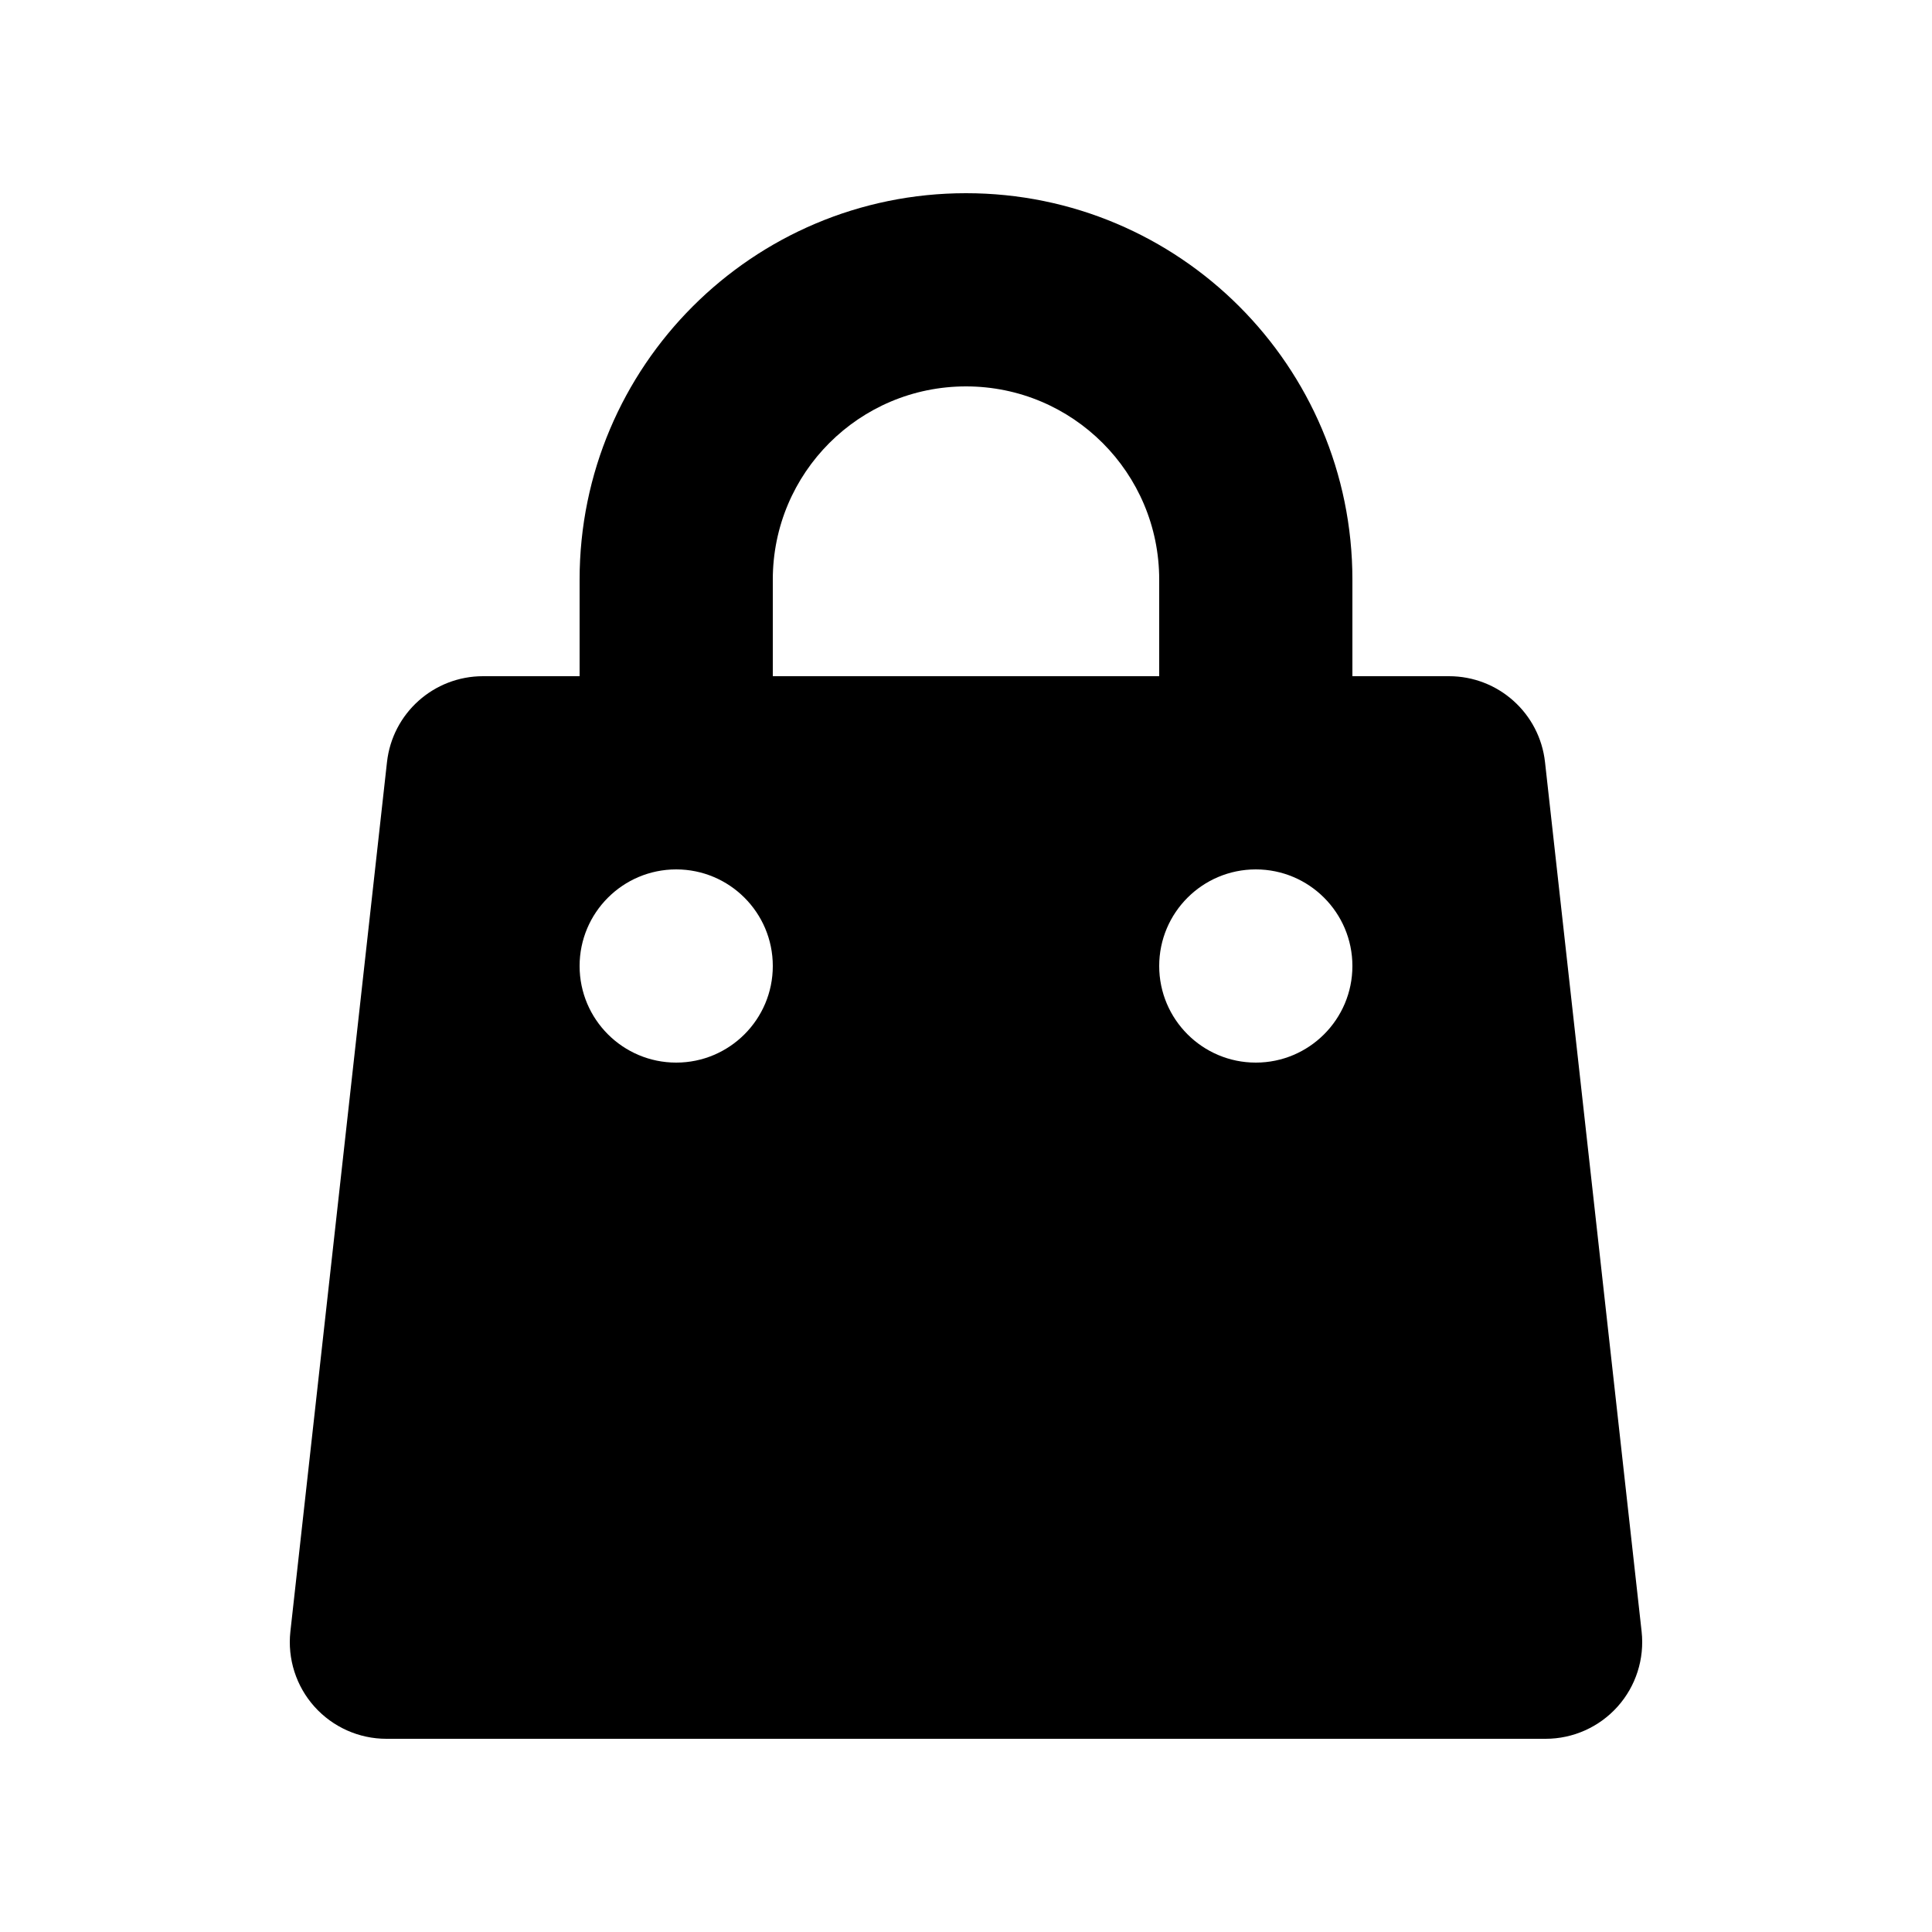
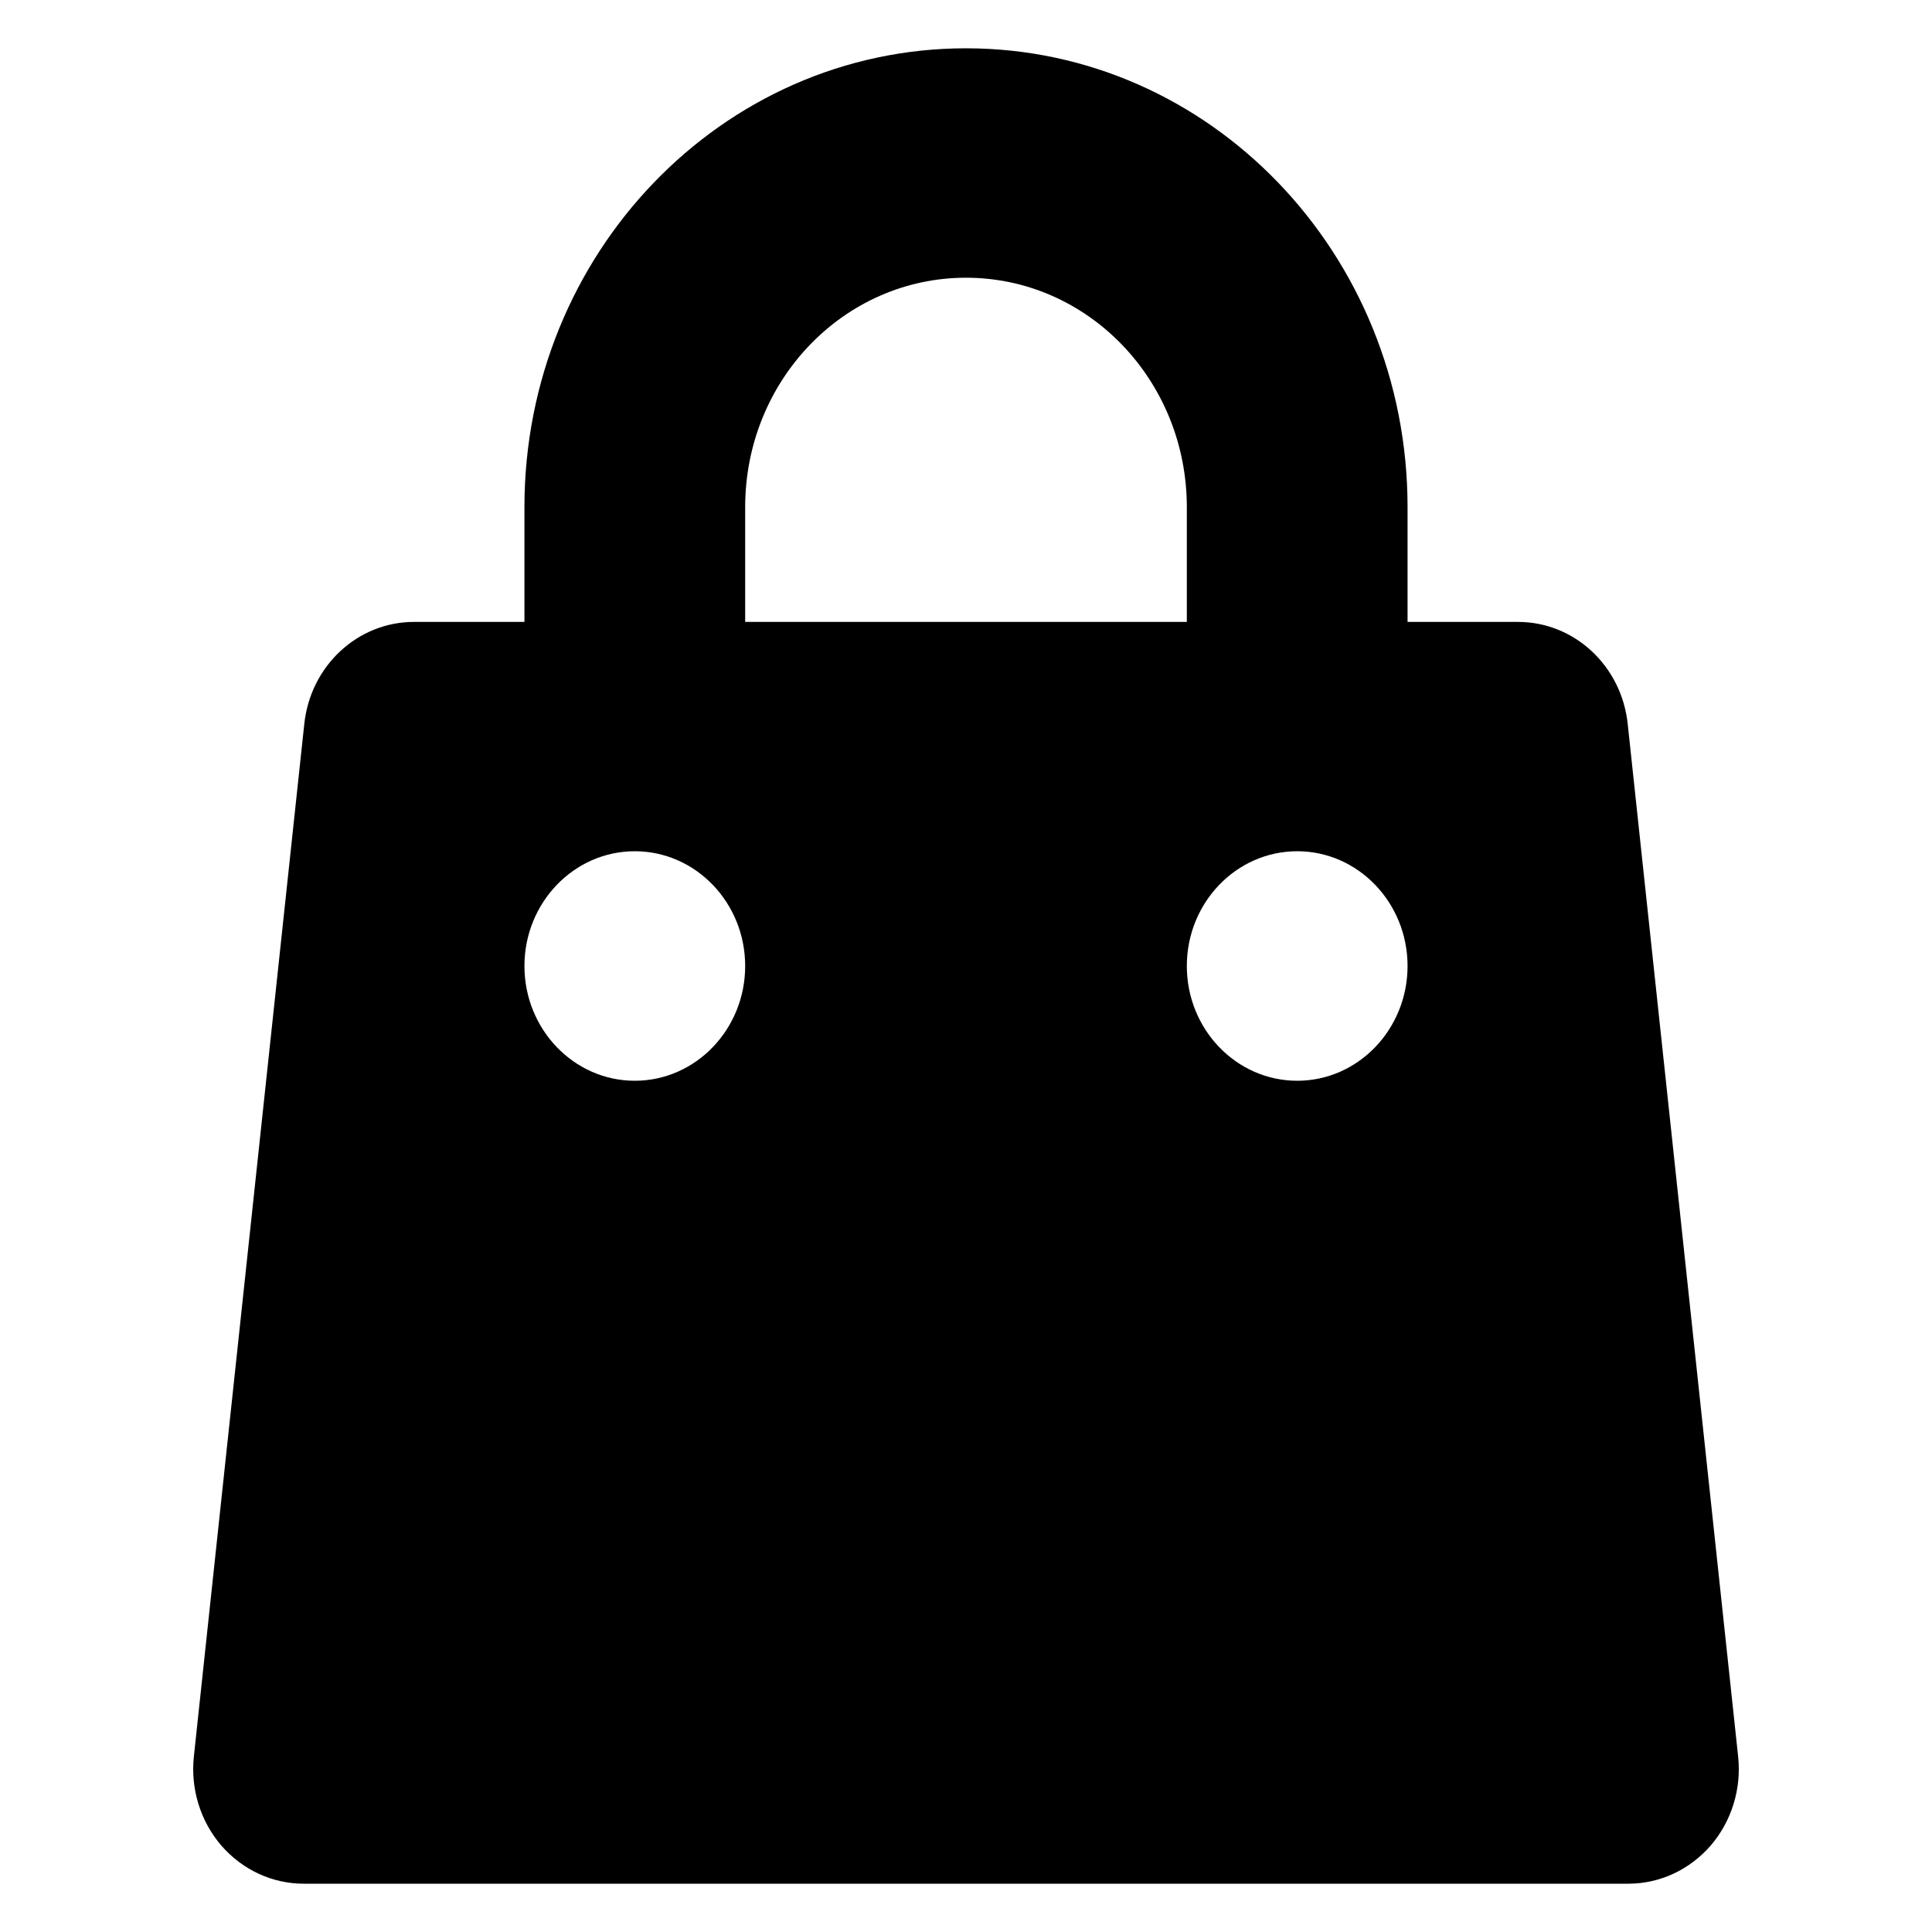
- <svg xmlns="http://www.w3.org/2000/svg" id="icon" viewBox="0 0 20 20" fill="currentColor">
-   <path fill-rule="evenodd" clip-rule="evenodd" d="M10 2C7.791 2 6 3.791 6 6V7H5C4.49 7 4.062 7.383 4.006 7.89L3.006 16.89C2.975 17.172 3.065 17.455 3.255 17.667C3.445 17.879 3.716 18 4 18H16C16.284 18 16.555 17.879 16.745 17.667C16.935 17.455 17.025 17.172 16.994 16.89L15.994 7.89C15.938 7.383 15.51 7 15 7H14V6C14 3.791 12.209 2 10 2ZM12 7V6C12 4.895 11.105 4 10 4C8.895 4 8 4.895 8 6V7H12ZM6 10C6 9.448 6.448 9 7 9C7.552 9 8 9.448 8 10C8 10.552 7.552 11 7 11C6.448 11 6 10.552 6 10ZM13 9C12.448 9 12 9.448 12 10C12 10.552 12.448 11 13 11C13.552 11 14 10.552 14 10C14 9.448 13.552 9 13 9Z" />
+ <svg xmlns="http://www.w3.org/2000/svg" viewBox="0 0 20 20" id="icon">
+   <path fill-rule="evenodd" d="M10 0.5C7.475 0.5 5.429 2.627 5.429 5.25V6.438H4.286C3.703 6.438 3.214 6.892 3.15 7.494L2.007 18.182C1.971 18.517 2.074 18.853 2.291 19.105C2.509 19.356 2.818 19.5 3.143 19.5H16.857C17.182 19.5 17.491 19.356 17.709 19.105C17.926 18.853 18.029 18.517 17.993 18.182L16.85 7.494C16.786 6.892 16.297 6.438 15.714 6.438H14.571V5.25C14.571 2.627 12.525 0.5 10 0.5ZM12.286 6.438V5.25C12.286 3.938 11.263 2.875 10 2.875C8.737 2.875 7.714 3.938 7.714 5.25V6.438H12.286ZM5.429 10C5.429 9.345 5.941 8.812 6.571 8.812C7.202 8.812 7.714 9.345 7.714 10C7.714 10.655 7.202 11.188 6.571 11.188C5.941 11.188 5.429 10.655 5.429 10ZM13.429 8.812C12.798 8.812 12.286 9.345 12.286 10C12.286 10.655 12.798 11.188 13.429 11.188C14.059 11.188 14.571 10.655 14.571 10C14.571 9.345 14.059 8.812 13.429 8.812Z" />
</svg>
